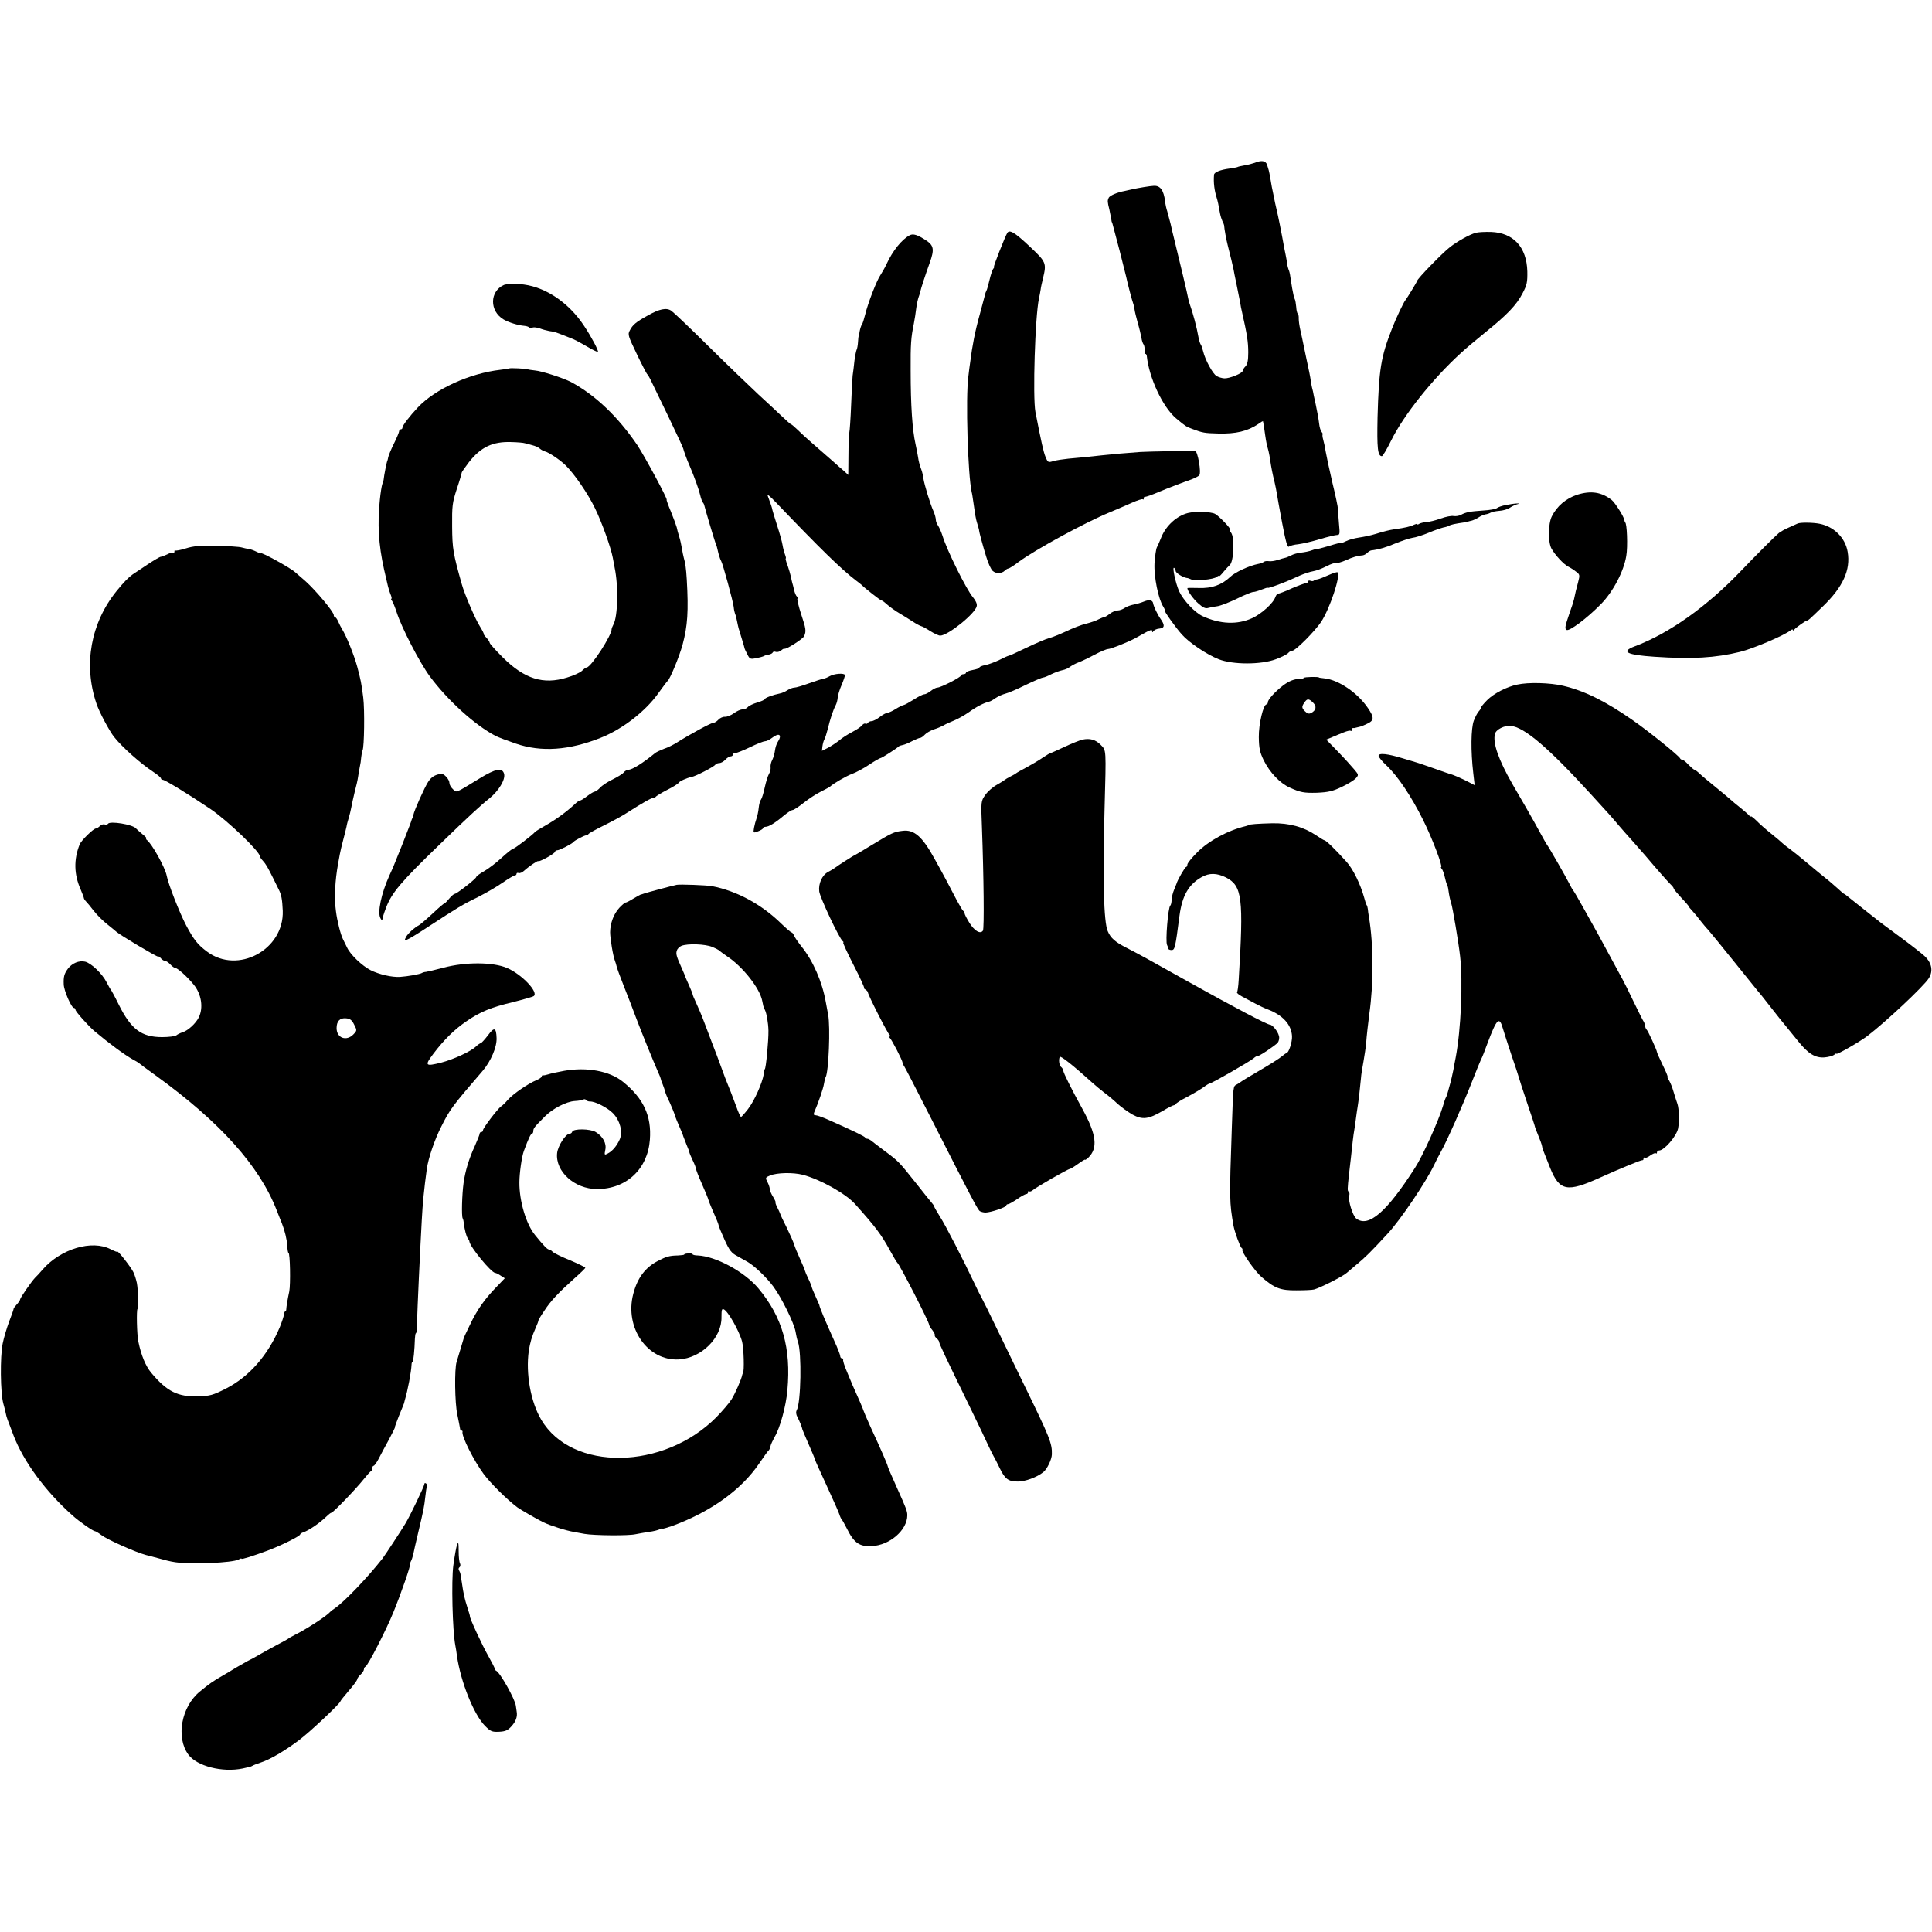
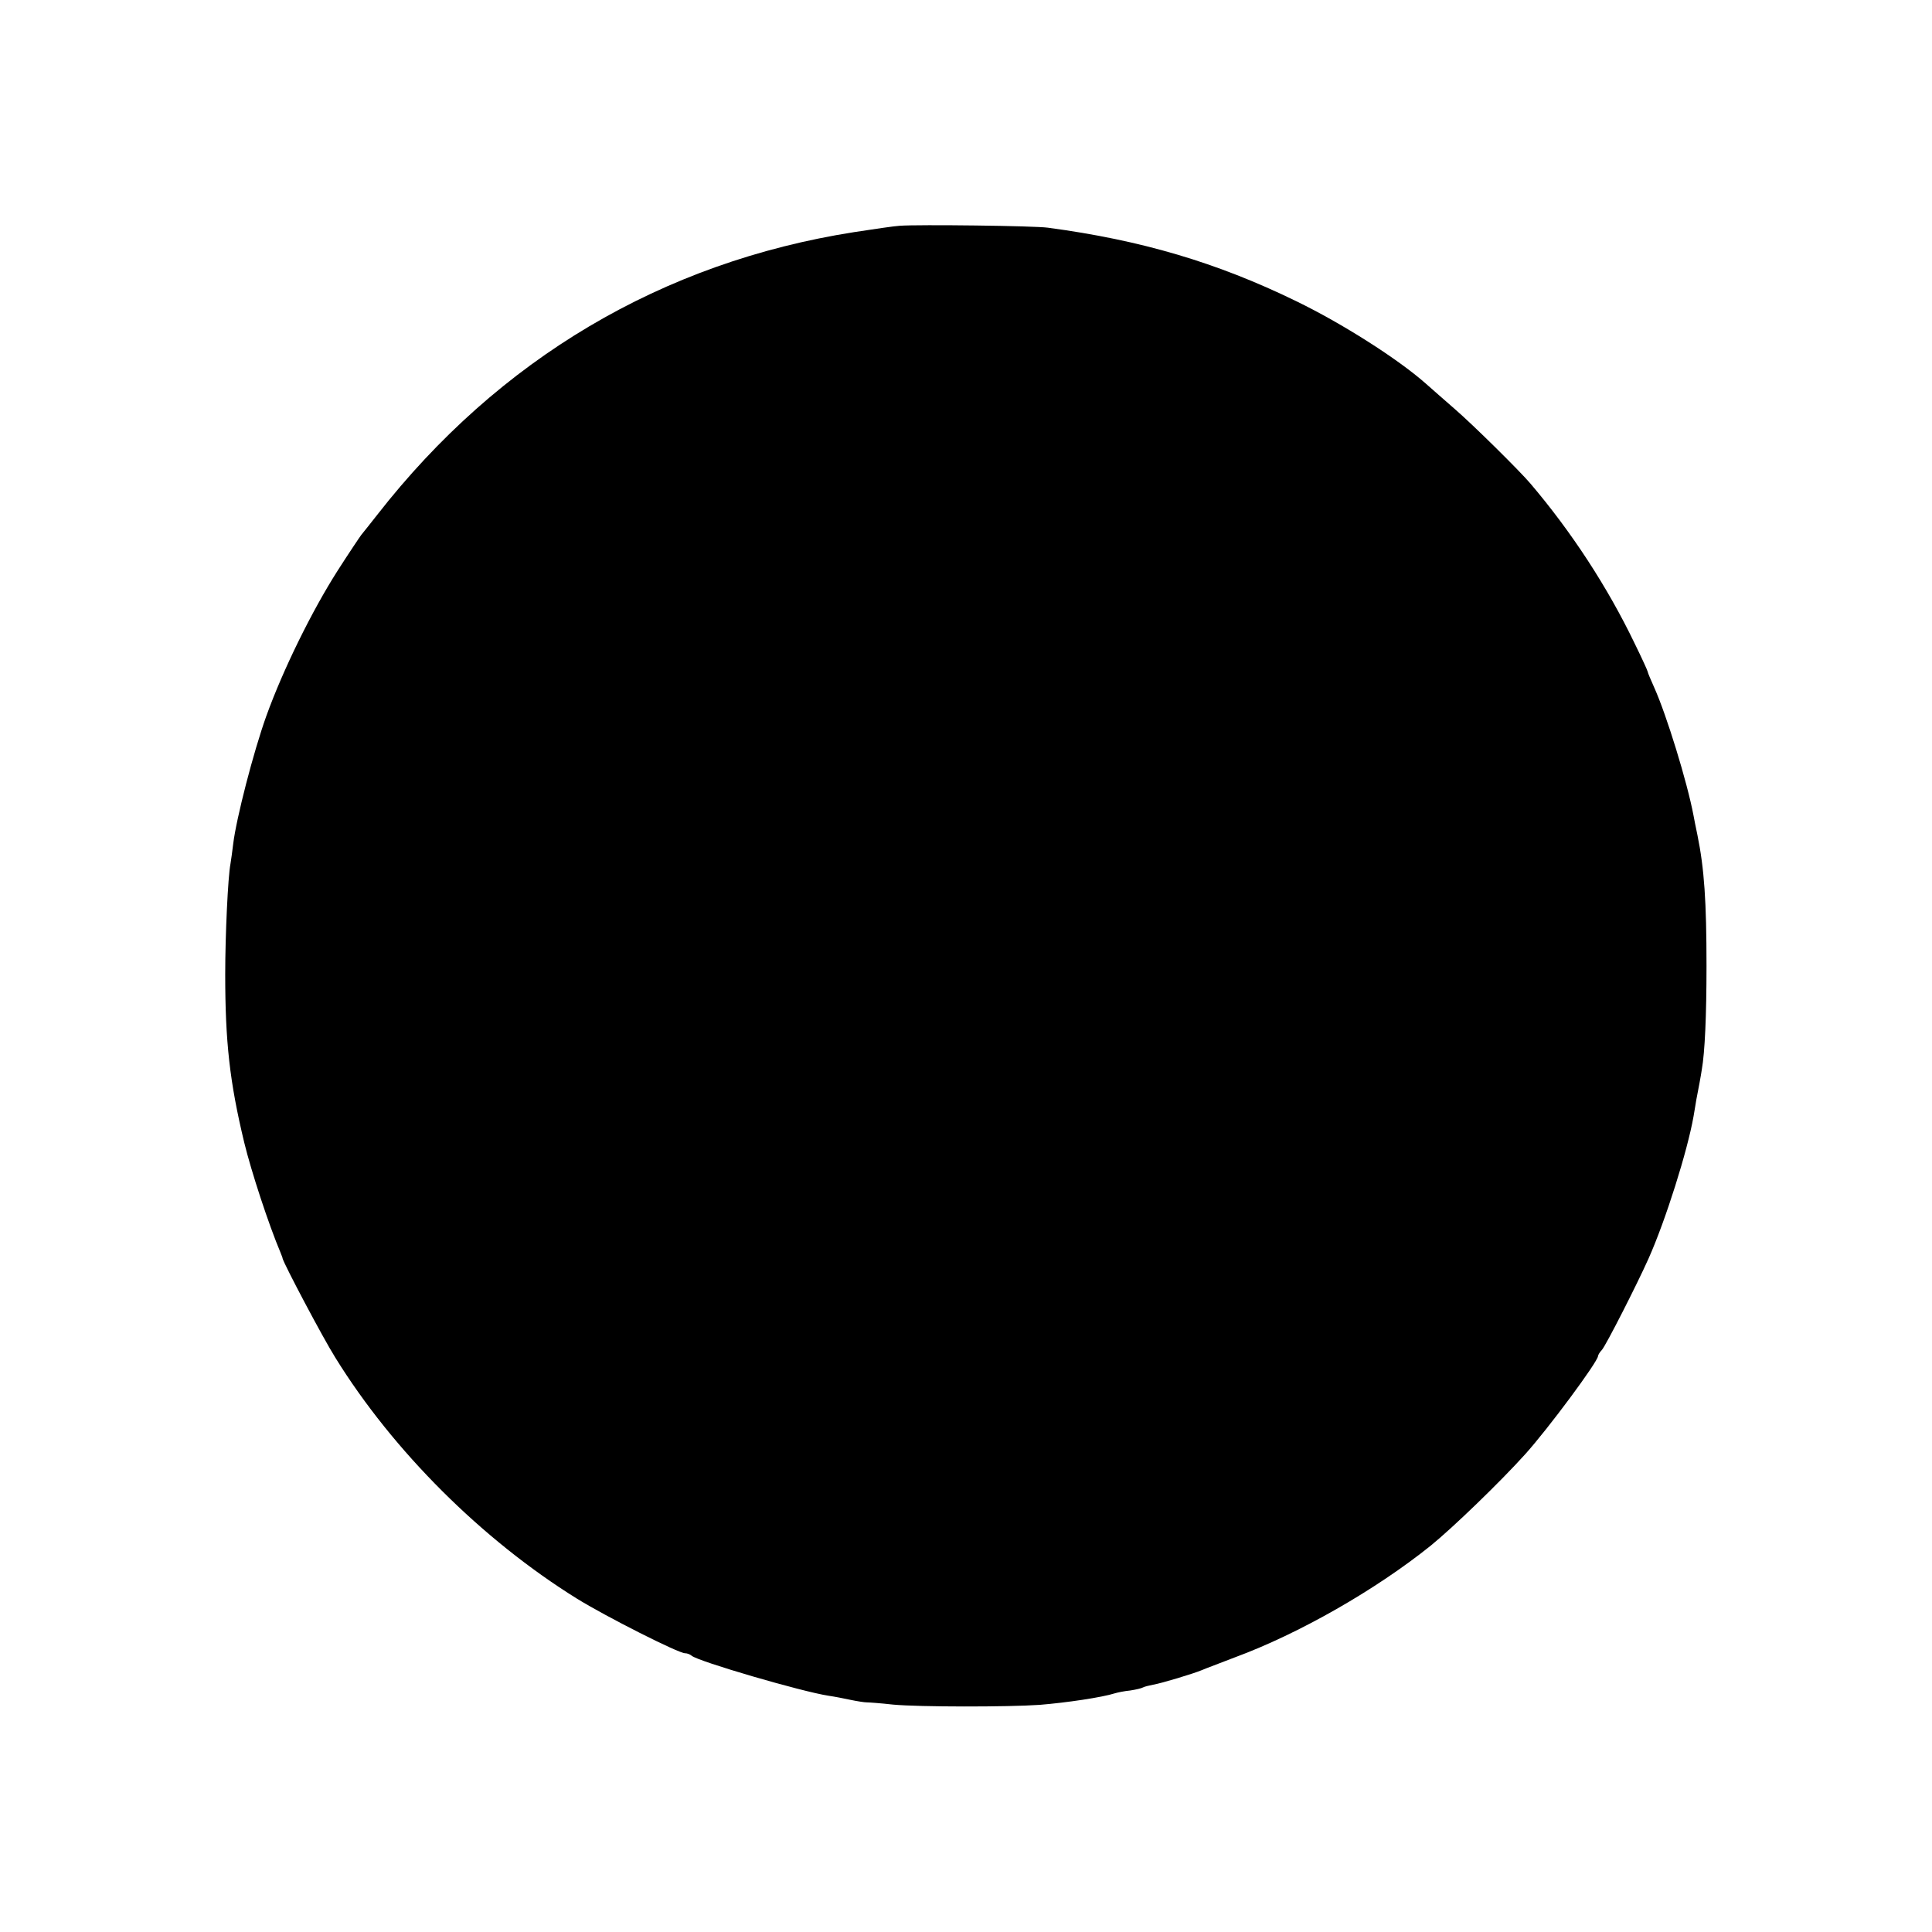
- <svg xmlns="http://www.w3.org/2000/svg" version="1.0" width="1152pt" height="1152pt" viewBox="0 0 1152 1152" preserveAspectRatio="xMidYMid meet">
-   <g transform="translate(0,1152) scale(0.1,-0.1)" fill="#000000" stroke="none">
-     <path d="M7481 10549 c-14 -5 -41 -12 -60 -15 -20 -3 -39 -8 -42 -10 -4 -2 -25 -6 -47 -9 -55 -7 -92 -22 -93 -37 -4 -48 2 -93 16 -138 6 -19 11 -42 20 -94 3 -16 10 -36 14 -45 5 -9 9 -19 10 -24 1 -21 13 -86 21 -117 16 -62 31 -125 35 -145 2 -11 10 -54 19 -95 8 -41 18 -88 21 -105 2 -16 7 -40 10 -52 31 -137 38 -181 38 -245 0 -48 -5 -71 -17 -83 -9 -9 -16 -21 -16 -26 0 -15 -81 -47 -110 -45 -14 1 -35 7 -46 14 -22 12 -68 96 -80 147 -4 17 -10 35 -14 40 -4 6 -10 24 -13 40 -11 64 -33 146 -54 205 -3 8 -7 22 -8 30 -1 13 -58 250 -85 360 -5 19 -14 58 -20 85 -7 28 -16 61 -20 75 -5 14 -11 41 -13 60 -8 66 -29 94 -67 92 -17 0 -101 -14 -130 -21 -19 -4 -39 -9 -45 -10 -44 -8 -87 -27 -94 -40 -8 -18 -8 -23 4 -71 4 -19 9 -44 11 -55 1 -11 3 -20 4 -20 1 0 3 -7 5 -15 2 -8 21 -78 41 -155 19 -77 37 -147 39 -155 7 -35 36 -146 42 -160 3 -8 7 -24 8 -35 1 -11 10 -47 19 -80 10 -33 19 -73 22 -89 2 -16 8 -34 13 -40 4 -6 7 -21 6 -33 -1 -13 1 -23 5 -23 4 0 7 -6 8 -12 13 -129 94 -304 174 -372 60 -50 59 -49 98 -64 61 -23 73 -25 154 -27 105 -3 176 14 239 57 15 11 27 18 28 16 2 -7 8 -45 13 -83 6 -42 9 -55 20 -95 3 -14 8 -38 10 -55 6 -41 14 -83 26 -130 5 -22 11 -51 13 -65 2 -14 16 -93 32 -177 22 -116 32 -150 41 -142 6 5 32 12 56 14 24 3 81 16 127 30 47 14 93 25 103 25 17 0 18 6 12 68 -3 37 -6 76 -6 87 0 11 -15 83 -34 160 -18 77 -35 158 -39 181 -3 22 -10 55 -15 72 -5 18 -6 32 -3 32 3 0 0 6 -6 14 -7 8 -13 29 -15 48 -4 33 -11 70 -21 118 -3 14 -8 36 -11 50 -2 14 -7 36 -11 50 -3 14 -7 34 -8 45 -1 11 -12 67 -25 125 -12 58 -23 112 -25 120 -2 8 -7 33 -12 55 -5 22 -9 51 -9 65 1 14 -2 27 -6 30 -4 3 -8 21 -9 40 -2 19 -5 40 -8 45 -3 6 -6 15 -7 20 -1 6 -5 26 -9 45 -3 19 -8 50 -11 69 -2 18 -7 37 -10 42 -2 5 -7 21 -9 36 -2 16 -6 39 -9 53 -3 14 -13 63 -21 110 -9 47 -20 103 -25 125 -5 22 -13 56 -17 75 -4 19 -7 37 -8 40 -9 42 -15 72 -20 105 -4 22 -8 45 -10 50 -2 6 -6 20 -10 33 -8 24 -33 28 -74 11z" />
-     <path d="M6006 10131 c-13 -21 -84 -201 -79 -201 3 0 1 -6 -4 -12 -6 -7 -16 -38 -23 -68 -7 -30 -15 -59 -19 -65 -3 -5 -6 -14 -7 -20 -1 -5 -16 -59 -32 -120 -28 -100 -45 -188 -57 -285 -3 -19 -8 -57 -11 -85 -17 -126 -3 -587 20 -690 2 -5 6 -32 10 -60 4 -27 9 -61 11 -75 2 -14 8 -40 14 -58 5 -18 10 -33 9 -35 -1 -4 23 -94 43 -158 11 -37 28 -74 38 -83 20 -18 54 -17 73 2 7 7 16 12 20 12 5 0 33 17 61 39 100 74 400 237 541 295 45 19 106 45 137 59 31 14 60 23 63 20 3 -4 6 -1 6 5 0 7 3 11 8 10 6 -1 38 10 87 31 37 16 150 59 188 72 21 8 43 19 48 25 13 16 -9 144 -25 145 -36 1 -280 -3 -326 -6 -75 -5 -187 -15 -230 -20 -59 -7 -142 -15 -200 -20 -30 -3 -70 -9 -88 -14 -32 -10 -34 -9 -48 25 -12 29 -25 87 -60 267 -17 89 -2 571 21 677 4 17 8 41 10 53 1 12 8 42 14 67 22 92 20 97 -81 192 -87 82 -119 101 -132 79z" />
-     <path d="M8800 10132 c-37 -10 -109 -50 -155 -86 -44 -34 -195 -189 -195 -201 0 -4 -63 -108 -70 -115 -9 -9 -58 -112 -80 -170 -66 -168 -78 -242 -86 -528 -4 -186 1 -232 26 -232 5 0 30 42 55 93 75 152 246 367 416 522 24 23 89 77 144 122 132 106 189 166 224 235 26 49 29 66 28 130 -4 145 -83 230 -216 235 -36 1 -77 -1 -91 -5z" />
-     <path d="M5424 10117 c-47 -25 -101 -92 -138 -172 -10 -22 -27 -51 -36 -65 -22 -31 -75 -168 -91 -235 -7 -27 -15 -55 -20 -60 -4 -6 -10 -24 -13 -40 -2 -17 -5 -30 -6 -30 -1 0 -3 -16 -4 -35 -1 -19 -5 -40 -8 -45 -3 -6 -9 -35 -13 -65 -3 -30 -8 -71 -11 -90 -2 -19 -6 -99 -9 -176 -3 -78 -8 -152 -11 -165 -2 -13 -5 -75 -5 -137 l-1 -114 -26 24 c-15 12 -40 35 -57 50 -33 29 -56 49 -135 118 -29 25 -67 60 -85 78 -18 17 -35 32 -38 32 -3 0 -27 21 -55 48 -27 26 -91 85 -142 132 -50 47 -183 174 -294 284 -110 109 -211 205 -223 213 -29 20 -71 11 -140 -28 -71 -39 -91 -56 -108 -90 -13 -23 -9 -34 42 -140 30 -63 58 -116 61 -119 4 -3 12 -16 19 -30 7 -14 53 -110 104 -215 50 -104 92 -194 93 -200 2 -10 21 -65 37 -100 29 -67 58 -149 64 -177 4 -18 11 -37 15 -43 5 -5 9 -14 10 -20 5 -22 59 -204 67 -225 8 -19 7 -18 17 -60 5 -19 12 -39 16 -45 9 -13 72 -243 75 -275 1 -14 5 -32 8 -40 4 -8 9 -28 12 -45 8 -39 9 -43 24 -90 16 -52 18 -59 20 -68 0 -4 8 -21 17 -38 14 -29 18 -30 52 -24 20 4 41 10 47 13 5 4 19 8 30 9 11 2 21 8 23 13 2 5 10 6 18 3 8 -3 22 1 31 8 9 8 18 13 20 11 8 -7 111 58 118 75 13 30 11 44 -18 131 -15 46 -25 88 -22 92 3 5 1 11 -4 14 -4 3 -12 20 -16 38 -4 18 -9 38 -11 43 -2 6 -5 22 -8 36 -3 14 -12 45 -20 68 -9 22 -13 41 -11 41 3 0 1 10 -4 23 -5 13 -12 39 -15 58 -3 19 -17 69 -31 112 -14 44 -27 86 -29 95 -3 17 -10 36 -27 82 -7 17 8 6 47 -35 268 -280 391 -400 479 -467 17 -12 32 -25 35 -28 15 -16 110 -90 115 -90 4 0 12 -6 20 -12 20 -19 63 -51 93 -68 15 -9 47 -28 71 -44 24 -16 49 -29 55 -30 6 -1 30 -14 53 -29 24 -15 50 -27 59 -27 46 0 210 132 218 176 3 13 -6 33 -22 52 -39 45 -155 279 -182 367 -7 22 -19 49 -26 60 -8 11 -14 27 -14 37 0 9 -6 32 -14 50 -20 44 -55 161 -60 195 -2 16 -6 35 -9 43 -16 45 -19 58 -23 85 -3 17 -9 51 -15 77 -19 84 -29 230 -29 438 -1 157 2 198 19 280 5 25 11 65 14 90 3 25 10 56 15 70 5 14 10 28 10 33 2 13 30 99 56 171 28 78 24 102 -21 132 -50 33 -78 43 -99 31z" />
-     <path d="M3005 9821 c-86 -38 -87 -156 -2 -206 31 -18 86 -35 124 -38 12 -1 24 -5 28 -9 4 -4 13 -4 21 -1 8 3 27 0 42 -5 15 -6 41 -13 57 -16 30 -4 36 -6 90 -27 17 -7 32 -13 35 -14 21 -7 53 -24 103 -53 32 -19 60 -32 62 -30 6 5 -39 90 -81 153 -96 147 -245 243 -388 251 -39 2 -80 0 -91 -5z" />
-     <path d="M3036 9323 c-1 -1 -24 -5 -52 -8 -184 -21 -390 -115 -493 -225 -48 -51 -91 -107 -91 -119 0 -6 -4 -11 -10 -11 -5 0 -10 -5 -10 -11 0 -6 -14 -40 -31 -74 -17 -34 -32 -71 -34 -81 -2 -10 -4 -20 -5 -21 -4 -5 -21 -93 -22 -110 0 -5 -4 -17 -8 -28 -4 -11 -11 -54 -15 -95 -15 -143 -8 -266 25 -415 21 -93 27 -120 38 -147 7 -16 9 -28 6 -28 -4 0 -2 -6 3 -12 6 -7 18 -38 28 -68 30 -94 137 -300 198 -383 105 -142 268 -290 390 -354 17 -9 73 -30 123 -47 152 -52 317 -40 504 34 132 52 271 160 348 270 26 36 49 67 53 70 14 11 69 143 89 216 30 111 36 201 25 389 -4 67 -9 100 -18 130 -3 11 -8 36 -11 55 -3 19 -10 51 -16 70 -6 19 -13 44 -15 56 -3 11 -18 53 -34 92 -17 40 -28 72 -26 72 9 0 -129 256 -175 326 -116 170 -250 298 -395 376 -46 24 -176 66 -215 69 -19 2 -39 5 -44 7 -8 4 -106 9 -110 5z m94 -446 c8 -2 29 -7 45 -12 17 -4 37 -13 45 -21 8 -7 22 -14 30 -16 22 -5 91 -51 124 -84 53 -53 132 -168 174 -255 41 -84 95 -235 106 -295 3 -16 8 -42 11 -59 23 -109 19 -290 -7 -338 -6 -12 -11 -24 -11 -27 3 -35 -122 -228 -149 -230 -5 0 -17 -9 -28 -20 -10 -10 -51 -29 -89 -40 -142 -44 -254 -8 -383 120 -43 43 -78 82 -78 87 0 5 -9 19 -20 31 -12 12 -18 22 -16 22 3 0 -7 20 -23 46 -26 40 -91 191 -107 249 -52 184 -57 213 -58 345 -1 124 1 142 28 225 17 50 29 93 29 96 -1 3 19 31 43 63 72 91 142 124 254 120 36 -1 72 -4 80 -7z" />
-     <path d="M9404 8570 c-66 -22 -120 -67 -151 -129 -22 -44 -23 -154 -2 -192 22 -39 71 -92 99 -107 14 -7 36 -21 48 -31 22 -16 23 -20 12 -62 -12 -43 -16 -62 -25 -104 -3 -12 -14 -48 -26 -80 -27 -79 -30 -93 -18 -101 16 -10 123 70 206 155 72 74 135 194 150 286 10 56 4 200 -7 200 -1 0 -3 7 -5 16 -4 22 -55 101 -74 117 -61 48 -124 58 -207 32z" />
-     <path d="M8981 8509 c-24 -4 -49 -13 -56 -19 -6 -5 -43 -12 -81 -14 -78 -5 -104 -10 -133 -26 -11 -6 -31 -9 -43 -7 -13 3 -48 -4 -78 -15 -30 -11 -68 -20 -85 -21 -16 -1 -36 -6 -42 -10 -7 -5 -13 -6 -13 -2 0 3 -8 1 -19 -4 -18 -10 -58 -19 -111 -26 -36 -5 -67 -13 -119 -29 -25 -8 -68 -17 -96 -21 -27 -4 -62 -13 -77 -21 -16 -8 -28 -12 -28 -10 0 2 -34 -6 -75 -19 -41 -12 -75 -21 -75 -19 0 2 -12 -1 -27 -7 -15 -6 -45 -12 -65 -14 -21 -2 -48 -10 -60 -17 -13 -6 -28 -13 -35 -14 -6 -1 -27 -7 -45 -13 -18 -6 -42 -9 -53 -7 -11 2 -25 0 -30 -5 -6 -4 -22 -10 -35 -12 -51 -10 -136 -49 -165 -77 -50 -48 -110 -69 -187 -66 -38 1 -68 1 -68 -1 0 -16 36 -66 66 -92 27 -24 42 -31 58 -26 11 3 35 8 53 10 18 2 70 22 116 44 46 23 91 41 99 41 9 0 32 7 52 15 20 8 36 13 36 10 0 -4 74 22 125 44 11 5 40 18 65 29 25 11 61 23 80 26 19 3 55 17 80 30 25 13 50 21 57 19 6 -2 32 5 57 16 41 19 72 28 103 30 6 1 18 7 25 14 7 7 18 14 23 15 44 5 90 18 146 42 37 15 82 30 100 33 19 2 63 16 99 31 35 15 75 28 87 31 13 2 28 7 33 10 11 7 35 12 90 20 14 2 25 4 25 5 0 1 8 3 18 5 10 2 29 11 42 19 13 9 32 17 42 19 10 1 24 6 31 10 7 5 30 9 51 11 21 1 50 9 63 18 13 9 33 18 43 21 19 5 19 5 0 5 -11 0 -40 -4 -64 -9z" />
-     <path d="M7083 8461 c-66 -17 -128 -73 -157 -141 -10 -25 -22 -53 -28 -64 -5 -10 -11 -52 -14 -95 -4 -80 23 -213 52 -258 8 -13 12 -23 9 -23 -7 0 64 -101 102 -143 43 -49 149 -120 220 -148 85 -33 252 -33 340 0 35 13 68 30 74 37 6 8 18 14 25 14 19 0 133 115 171 171 52 78 118 277 99 296 -3 4 -27 -4 -54 -16 -26 -12 -55 -23 -64 -25 -10 -1 -20 -5 -24 -8 -3 -4 -12 -4 -20 -1 -8 3 -14 1 -14 -4 0 -5 -6 -10 -12 -10 -7 0 -45 -14 -85 -31 -39 -18 -76 -32 -82 -32 -5 0 -12 -9 -16 -19 -11 -36 -82 -101 -139 -127 -88 -40 -191 -36 -295 12 -46 21 -114 93 -140 148 -21 47 -43 149 -30 140 5 -3 9 -11 9 -18 0 -12 42 -38 65 -42 6 0 18 -4 28 -9 25 -11 134 0 152 15 8 7 15 9 15 5 0 -3 12 8 27 27 15 18 31 35 35 38 25 19 31 167 8 195 -6 7 -8 14 -5 17 6 6 -65 80 -90 94 -24 13 -118 16 -162 5z" />
-     <path d="M10718 8398 c-7 -3 -30 -14 -51 -23 -22 -9 -48 -24 -60 -33 -24 -20 -134 -130 -223 -223 -205 -215 -431 -376 -637 -453 -85 -32 -48 -51 118 -62 226 -15 362 -7 510 29 78 19 266 99 301 128 8 6 14 8 14 3 0 -5 4 -4 8 1 9 12 69 55 77 55 7 0 9 2 95 85 119 115 166 217 147 325 -14 83 -81 150 -167 167 -40 8 -117 9 -132 1z" />
-     <path d="M1108 8250 c-31 -10 -60 -15 -63 -12 -3 3 -5 0 -5 -7 0 -7 -4 -10 -8 -7 -5 3 -21 -2 -36 -10 -16 -7 -33 -14 -38 -14 -5 0 -41 -21 -80 -47 -40 -27 -78 -52 -87 -58 -23 -16 -53 -46 -95 -98 -155 -191 -200 -440 -121 -672 16 -50 78 -165 105 -199 50 -63 160 -160 233 -208 26 -17 47 -35 47 -40 0 -4 5 -8 11 -8 13 0 158 -89 284 -174 103 -70 295 -254 295 -283 0 -3 7 -15 17 -25 19 -21 29 -39 62 -105 13 -26 28 -56 33 -67 16 -31 21 -59 24 -127 8 -232 -268 -381 -452 -243 -56 42 -78 70 -124 156 -39 74 -107 247 -116 296 -9 49 -90 194 -119 214 -5 4 -6 8 -2 8 5 0 -6 12 -25 27 -18 15 -35 30 -38 34 -20 23 -155 45 -166 27 -3 -5 -12 -7 -20 -4 -7 3 -20 -1 -28 -9 -8 -8 -19 -15 -24 -15 -15 0 -88 -72 -97 -95 -36 -90 -34 -179 6 -269 11 -25 19 -48 19 -51 0 -3 5 -12 12 -19 7 -7 28 -32 47 -57 19 -24 54 -60 79 -79 24 -19 49 -40 56 -46 20 -19 244 -152 249 -148 2 3 10 -2 17 -11 7 -8 18 -15 25 -15 6 0 20 -9 30 -20 10 -11 22 -20 26 -20 16 0 74 -52 114 -101 46 -56 59 -138 30 -196 -18 -36 -64 -78 -96 -88 -13 -4 -30 -12 -37 -18 -7 -6 -46 -11 -85 -11 -124 0 -185 46 -259 194 -23 47 -45 87 -48 90 -3 3 -14 23 -25 44 -26 51 -92 114 -128 122 -36 8 -77 -9 -102 -42 -22 -30 -27 -47 -25 -94 1 -37 46 -140 61 -140 5 0 9 -5 9 -11 0 -10 77 -97 114 -128 87 -73 178 -140 226 -167 19 -10 37 -21 40 -24 3 -3 48 -37 100 -74 383 -277 617 -538 720 -803 13 -32 26 -67 31 -78 18 -46 29 -93 32 -133 1 -23 4 -42 7 -42 10 0 13 -187 5 -230 -10 -45 -18 -95 -18 -107 0 -7 -3 -13 -7 -13 -3 0 -6 -9 -7 -19 -1 -10 -12 -43 -24 -73 -71 -169 -183 -297 -322 -368 -77 -39 -95 -44 -164 -46 -122 -4 -187 28 -281 140 -34 41 -60 104 -77 186 -9 41 -12 190 -5 195 7 4 4 113 -4 155 -4 19 -13 49 -21 65 -14 29 -95 133 -95 121 0 -3 -18 4 -40 15 -111 58 -297 3 -405 -120 -16 -19 -37 -42 -46 -50 -22 -23 -89 -120 -89 -129 0 -5 -9 -18 -20 -30 -11 -12 -20 -24 -19 -27 0 -3 -11 -36 -26 -74 -14 -37 -32 -97 -39 -132 -16 -78 -14 -296 4 -359 7 -25 14 -52 15 -60 1 -8 6 -24 10 -35 4 -11 21 -54 36 -95 59 -154 191 -334 350 -475 39 -36 124 -95 135 -95 4 0 21 -10 38 -23 37 -28 203 -102 266 -119 25 -6 47 -12 50 -13 69 -19 92 -25 125 -30 97 -14 339 -4 378 16 9 6 17 8 17 5 0 -6 69 16 155 48 85 32 195 87 195 97 0 3 8 9 18 12 33 11 95 53 138 94 13 13 26 23 30 23 10 0 144 139 192 199 20 25 40 48 45 49 4 2 7 10 7 18 0 8 4 14 8 14 4 0 18 19 30 42 12 24 40 76 62 116 21 39 37 72 35 72 -2 0 9 30 24 68 15 37 29 70 30 74 1 4 3 13 5 20 17 56 38 166 40 211 0 9 3 17 6 17 5 0 12 70 14 138 1 17 3 32 6 32 3 0 6 21 6 48 4 123 17 410 29 627 5 99 14 187 30 305 9 64 46 174 87 254 51 102 66 122 247 332 48 57 84 140 82 194 -2 64 -14 68 -52 16 -19 -25 -38 -45 -42 -46 -4 0 -18 -9 -30 -21 -31 -29 -133 -76 -206 -95 -96 -24 -101 -19 -46 54 63 83 125 144 197 193 82 56 144 82 278 114 63 16 119 32 123 36 29 24 -73 130 -159 167 -83 36 -248 37 -379 2 -49 -13 -97 -24 -105 -25 -9 0 -20 -4 -25 -7 -12 -7 -84 -20 -130 -23 -48 -3 -125 15 -175 40 -51 26 -121 93 -140 134 -7 14 -18 37 -25 51 -14 27 -35 110 -42 168 -11 77 -5 184 13 282 3 14 7 39 10 55 3 17 12 55 20 85 8 30 17 66 20 80 2 14 9 39 14 55 5 17 12 44 15 62 3 17 12 58 20 91 9 33 18 73 20 89 2 15 7 42 10 58 4 17 8 44 9 61 2 17 5 35 8 40 10 20 13 241 4 314 -11 87 -15 106 -36 185 -19 70 -64 181 -91 225 -5 8 -15 27 -22 43 -6 15 -15 27 -19 27 -4 0 -8 6 -8 13 0 19 -110 150 -170 203 -14 12 -41 36 -60 52 -31 28 -205 123 -205 113 0 -3 -11 2 -25 9 -14 7 -34 15 -45 16 -11 2 -31 6 -45 10 -14 4 -81 8 -150 10 -97 2 -138 -2 -182 -16z m1004 -2840 c17 -33 17 -35 -4 -57 -42 -44 -101 -23 -101 37 0 41 20 62 57 58 24 -2 35 -11 48 -38z" />
-     <path d="M6823 7934 c-17 -7 -46 -16 -64 -19 -17 -3 -41 -12 -53 -20 -11 -8 -30 -15 -42 -15 -12 0 -33 -9 -47 -20 -14 -11 -29 -20 -34 -20 -4 0 -19 -6 -33 -13 -14 -8 -47 -19 -74 -26 -27 -6 -81 -27 -120 -46 -39 -18 -84 -36 -101 -40 -16 -4 -76 -29 -132 -56 -56 -27 -104 -49 -108 -49 -4 0 -29 -11 -56 -25 -27 -13 -65 -27 -84 -31 -19 -3 -35 -10 -35 -14 0 -5 -18 -11 -40 -15 -22 -4 -40 -11 -40 -16 0 -5 -7 -9 -15 -9 -8 0 -15 -4 -15 -8 0 -10 -120 -72 -141 -72 -8 0 -25 -9 -39 -20 -14 -11 -31 -20 -39 -20 -8 0 -36 -14 -62 -31 -27 -17 -54 -32 -61 -33 -7 -1 -29 -12 -48 -24 -19 -12 -41 -22 -48 -22 -7 0 -28 -11 -46 -25 -18 -14 -40 -25 -49 -25 -9 0 -19 -5 -22 -10 -4 -6 -10 -8 -15 -5 -4 3 -14 -2 -21 -11 -7 -9 -33 -26 -58 -39 -25 -13 -60 -35 -77 -50 -18 -14 -48 -34 -67 -44 l-36 -18 3 27 c2 15 7 33 11 40 5 8 14 37 21 64 14 59 32 113 47 141 6 11 11 31 12 45 1 14 11 48 23 75 12 28 21 55 20 60 -4 13 -63 9 -91 -7 -12 -7 -29 -14 -37 -15 -8 -1 -46 -13 -85 -27 -38 -14 -78 -26 -88 -26 -10 0 -28 -7 -41 -15 -13 -9 -34 -18 -46 -20 -40 -8 -90 -26 -90 -34 0 -3 -20 -13 -45 -20 -24 -7 -49 -19 -56 -27 -6 -8 -21 -14 -32 -14 -11 0 -34 -10 -51 -23 -17 -12 -41 -22 -53 -21 -12 1 -30 -7 -39 -17 -10 -11 -23 -19 -31 -19 -13 0 -135 -66 -216 -117 -22 -14 -56 -31 -78 -38 -21 -8 -44 -19 -51 -24 -76 -62 -138 -101 -162 -101 -7 0 -20 -7 -27 -16 -7 -9 -37 -27 -65 -41 -28 -13 -62 -35 -75 -49 -12 -13 -27 -24 -32 -24 -6 0 -26 -12 -46 -27 -20 -16 -39 -27 -42 -26 -4 1 -20 -10 -35 -25 -49 -45 -111 -90 -171 -124 -32 -18 -60 -35 -63 -39 -12 -16 -121 -99 -129 -99 -6 0 -36 -24 -68 -53 -32 -30 -79 -66 -105 -81 -27 -15 -48 -31 -48 -35 0 -10 -117 -101 -129 -101 -5 0 -21 -14 -35 -31 -14 -17 -26 -28 -26 -26 0 3 -30 -22 -66 -56 -36 -34 -74 -66 -83 -72 -34 -19 -68 -51 -80 -72 -10 -20 -9 -22 6 -16 10 3 68 38 128 78 172 112 204 132 295 176 47 24 113 62 147 86 35 24 67 43 73 43 5 0 10 4 10 10 0 5 6 7 13 4 7 -2 22 4 32 14 30 27 85 64 85 57 0 -3 23 6 50 21 28 15 50 31 50 36 0 4 6 8 13 8 14 0 89 39 97 50 6 9 68 41 76 39 4 0 10 3 13 8 3 5 47 29 96 53 50 25 111 58 136 75 89 57 147 90 155 87 4 -2 10 1 13 6 3 5 34 24 69 42 34 17 65 36 68 42 6 10 48 29 77 35 25 4 134 61 142 73 3 5 14 10 24 10 10 0 26 9 36 20 10 11 24 20 32 20 7 0 13 5 13 10 0 6 7 10 15 10 9 0 48 16 88 35 39 19 79 35 88 35 9 0 28 9 42 20 43 34 63 19 34 -25 -7 -11 -14 -33 -16 -50 -2 -16 -9 -42 -16 -56 -8 -14 -12 -34 -10 -45 1 -10 -3 -28 -10 -39 -7 -12 -18 -48 -25 -80 -7 -33 -17 -66 -22 -72 -6 -7 -12 -29 -14 -50 -2 -21 -8 -49 -13 -63 -5 -14 -12 -39 -15 -56 -5 -32 -5 -32 24 -21 17 6 30 15 30 19 0 4 7 8 15 8 19 0 57 23 109 67 22 18 45 33 52 33 7 0 36 19 66 43 29 23 76 54 103 67 28 14 52 27 55 30 17 17 98 64 132 76 22 8 67 32 100 54 33 22 64 40 69 40 7 0 96 57 109 70 3 3 14 6 24 8 10 2 35 12 55 23 20 10 41 19 47 19 6 0 19 9 29 20 9 10 34 24 54 31 20 6 45 17 56 23 11 7 39 20 62 29 23 9 64 32 91 51 44 32 89 55 119 62 7 1 25 11 40 22 15 10 42 22 58 26 17 4 71 27 121 52 50 24 97 44 103 44 7 0 29 9 50 20 21 10 51 21 66 24 15 3 35 11 44 19 9 7 32 20 51 27 19 7 63 28 98 47 34 18 70 33 79 33 16 0 119 41 163 65 14 8 42 23 63 35 26 14 37 17 37 8 0 -10 2 -10 8 -1 5 7 20 14 35 15 32 3 34 20 7 58 -18 25 -42 76 -44 92 -3 20 -23 24 -53 12z" />
-     <path d="M7774 7478 c-2 -4 -12 -7 -22 -6 -34 0 -65 -12 -101 -39 -47 -36 -91 -84 -91 -100 0 -7 -4 -13 -8 -13 -19 0 -47 -117 -46 -195 1 -67 6 -90 29 -138 37 -74 96 -136 155 -163 64 -29 85 -33 162 -31 69 3 94 9 149 35 36 17 73 40 83 51 18 20 18 21 -9 53 -15 18 -58 66 -97 106 l-70 72 34 14 c18 8 50 21 70 29 20 8 39 13 42 9 3 -3 6 0 6 6 0 7 3 11 8 11 4 -1 9 0 12 1 3 1 12 3 21 5 9 1 32 10 52 20 41 19 42 37 3 94 -61 90 -174 167 -258 176 -18 2 -33 4 -33 5 0 6 -88 4 -91 -2z m56 -148 c22 -22 18 -45 -11 -61 -14 -7 -23 -5 -39 11 -20 20 -19 29 3 58 13 17 24 15 47 -8z" />
-     <path d="M9047 7438 c-63 -13 -140 -53 -180 -93 -20 -20 -37 -41 -37 -45 0 -5 -6 -15 -13 -22 -7 -7 -20 -32 -29 -55 -17 -45 -19 -181 -3 -316 l8 -69 -42 22 c-44 22 -89 42 -106 45 -5 2 -50 17 -100 35 -49 17 -94 33 -100 34 -5 2 -41 12 -80 24 -91 28 -145 34 -145 15 0 -7 22 -34 49 -59 65 -61 147 -183 217 -324 54 -108 119 -280 107 -280 -3 0 -1 -6 5 -12 5 -7 13 -29 17 -48 4 -19 10 -39 13 -44 3 -6 7 -19 8 -30 5 -36 10 -60 17 -81 9 -27 44 -235 53 -315 18 -156 5 -441 -26 -605 -5 -27 -12 -61 -14 -75 -5 -24 -14 -65 -20 -85 -2 -5 -6 -23 -11 -40 -4 -16 -10 -34 -14 -40 -3 -5 -11 -28 -17 -50 -25 -85 -121 -299 -167 -369 -169 -264 -277 -357 -350 -302 -21 16 -50 110 -42 136 3 10 2 21 -3 24 -8 5 -8 15 2 106 3 25 8 68 11 95 8 78 16 146 20 165 2 9 6 41 10 70 4 29 8 60 10 69 5 28 17 135 20 171 1 19 8 64 15 100 6 36 14 85 16 110 3 45 12 120 19 175 26 182 25 413 -2 575 -3 19 -7 42 -7 50 -1 9 -4 20 -8 25 -3 6 -9 24 -13 40 -22 81 -67 173 -105 215 -71 79 -124 130 -134 130 -3 0 -24 13 -48 29 -74 50 -160 74 -263 72 -80 -2 -140 -6 -140 -11 0 -1 -8 -3 -17 -6 -106 -25 -222 -88 -290 -157 -32 -32 -58 -64 -58 -72 0 -8 -4 -15 -8 -15 -6 0 -51 -77 -57 -100 -1 -3 -7 -18 -14 -35 -7 -16 -14 -43 -15 -60 0 -16 -4 -32 -8 -35 -13 -10 -30 -216 -19 -235 3 -5 6 -14 6 -20 0 -5 9 -10 20 -10 20 0 23 11 48 205 16 119 54 186 132 230 46 26 90 25 145 -2 97 -50 106 -121 76 -611 -2 -38 -7 -71 -10 -74 -3 -3 11 -15 32 -26 20 -11 55 -29 77 -41 22 -12 56 -28 75 -35 89 -34 140 -90 144 -159 2 -35 -20 -102 -34 -102 -3 0 -15 -9 -27 -19 -11 -10 -69 -47 -129 -82 -60 -35 -111 -66 -114 -69 -3 -3 -14 -10 -25 -16 -23 -13 -21 1 -30 -259 -15 -431 -14 -443 10 -584 7 -37 39 -125 48 -132 5 -3 7 -8 5 -11 -7 -11 76 -130 115 -163 76 -66 112 -80 207 -79 47 0 94 2 105 5 36 9 177 81 195 99 3 3 29 25 59 50 51 42 84 74 187 186 75 81 227 306 276 409 10 22 29 58 41 80 37 66 132 282 182 410 26 66 51 128 56 138 6 10 23 53 38 95 56 149 71 164 92 90 7 -24 30 -95 51 -158 22 -63 41 -122 43 -130 2 -8 24 -77 50 -154 26 -76 48 -143 49 -150 2 -6 8 -22 14 -36 14 -34 25 -63 27 -75 1 -11 4 -19 48 -129 56 -138 101 -147 297 -58 124 56 246 106 253 104 4 -1 7 3 7 10 0 6 3 8 6 5 4 -4 19 2 34 13 15 11 30 17 34 13 3 -3 6 -1 6 5 0 7 6 12 13 12 30 0 103 84 113 131 8 41 6 119 -4 147 -5 15 -16 47 -23 72 -7 25 -19 55 -27 68 -8 12 -12 22 -9 22 3 0 -10 32 -29 70 -19 39 -34 73 -34 77 0 10 -54 128 -61 133 -4 3 -9 14 -11 25 -1 11 -5 22 -8 25 -3 3 -29 55 -58 115 -29 61 -59 121 -67 135 -8 14 -46 84 -84 155 -39 72 -78 144 -88 161 -10 17 -40 71 -67 120 -27 49 -52 91 -55 94 -3 3 -14 21 -23 40 -20 40 -123 220 -135 235 -4 6 -21 35 -37 65 -16 30 -54 98 -84 150 -30 52 -68 117 -84 145 -83 145 -118 245 -104 299 6 26 56 51 93 48 81 -7 224 -128 483 -412 115 -126 108 -118 165 -185 22 -26 56 -64 75 -85 19 -21 55 -62 80 -91 71 -84 131 -152 151 -172 11 -10 19 -21 19 -25 0 -4 21 -29 45 -55 25 -26 45 -50 45 -52 0 -3 8 -13 18 -23 9 -10 31 -35 47 -57 17 -21 38 -47 49 -58 10 -11 78 -94 152 -186 73 -91 139 -173 146 -181 7 -7 41 -50 76 -95 34 -44 76 -96 92 -115 16 -19 49 -60 74 -91 58 -72 100 -98 155 -94 23 2 49 9 57 15 7 7 14 10 14 7 0 -9 139 71 185 106 111 85 337 297 366 344 27 43 18 91 -24 131 -18 17 -81 66 -142 111 -60 44 -114 84 -120 89 -30 23 -183 145 -198 157 -9 8 -19 15 -21 15 -2 0 -20 15 -39 33 -19 17 -52 46 -73 62 -21 17 -70 57 -109 90 -39 33 -84 69 -99 80 -16 11 -36 27 -45 35 -9 9 -41 36 -71 60 -30 24 -70 59 -87 77 -18 17 -33 29 -33 25 0 -4 -4 -2 -8 3 -4 6 -28 27 -54 48 -26 21 -53 43 -60 50 -7 7 -38 32 -68 57 -30 25 -66 54 -79 65 -13 11 -33 28 -43 38 -10 9 -21 17 -24 17 -4 0 -20 14 -36 30 -15 17 -32 30 -37 30 -5 0 -11 3 -13 8 -7 16 -188 162 -283 228 -162 113 -287 175 -415 205 -77 18 -206 22 -273 7z" />
-     <path d="M6455 7110 c-16 -4 -65 -23 -107 -43 -43 -20 -80 -37 -83 -37 -4 0 -25 -13 -48 -28 -23 -16 -67 -42 -97 -58 -30 -16 -57 -31 -60 -34 -3 -3 -18 -12 -35 -20 -16 -8 -32 -18 -35 -21 -3 -3 -24 -16 -47 -29 -24 -13 -54 -40 -68 -60 -26 -37 -26 -38 -20 -191 11 -301 14 -604 6 -618 -15 -23 -51 -2 -81 47 -16 26 -29 51 -28 56 0 5 -4 12 -9 15 -4 3 -21 31 -37 61 -31 61 -95 181 -134 250 -72 131 -121 175 -190 166 -52 -6 -64 -12 -181 -83 -57 -35 -105 -63 -106 -63 -4 0 -105 -65 -120 -77 -5 -4 -22 -14 -37 -22 -36 -19 -59 -70 -53 -117 5 -37 120 -282 140 -296 5 -4 7 -8 3 -8 -4 0 24 -61 62 -135 38 -74 66 -135 62 -135 -4 0 0 -5 8 -10 8 -5 15 -13 15 -17 0 -14 119 -248 130 -255 7 -5 7 -8 0 -8 -7 0 -7 -3 0 -8 11 -8 77 -136 77 -149 0 -4 3 -12 8 -18 4 -5 74 -140 155 -300 253 -498 285 -559 298 -567 7 -4 22 -8 33 -8 30 0 124 31 124 42 0 4 5 8 11 8 6 0 30 14 54 30 24 17 48 30 54 30 6 0 11 5 11 12 0 6 3 8 7 5 3 -4 13 -1 22 7 21 18 209 126 220 126 4 0 27 14 49 30 23 17 42 28 42 25 0 -3 8 2 19 12 59 57 49 138 -35 291 -63 114 -114 216 -114 228 0 6 -6 17 -14 23 -10 9 -15 42 -7 59 4 9 77 -48 191 -151 20 -18 52 -45 73 -61 21 -15 57 -45 80 -67 23 -21 64 -50 90 -65 59 -32 95 -28 180 22 32 19 62 34 67 34 4 0 10 4 12 8 2 5 32 24 68 42 36 19 79 45 96 57 17 13 34 23 38 23 11 0 239 131 260 149 10 9 20 15 22 13 7 -4 107 63 123 81 7 10 11 27 7 40 -6 27 -39 67 -53 67 -17 0 -220 107 -487 256 -214 120 -301 168 -366 201 -70 35 -98 60 -115 101 -24 55 -30 311 -19 722 10 373 11 353 -23 389 -31 31 -63 40 -108 31z" />
-     <path d="M2859 6878 c-149 -91 -135 -85 -158 -64 -12 11 -21 27 -21 36 0 23 -33 59 -51 56 -36 -6 -56 -18 -76 -48 -22 -34 -83 -170 -88 -197 -2 -9 -4 -17 -5 -18 -2 -2 -3 -6 -5 -10 -3 -12 -13 -38 -56 -148 -53 -132 -53 -133 -77 -185 -49 -108 -73 -223 -53 -256 6 -11 11 -14 11 -7 0 7 9 37 21 68 34 91 88 155 321 380 167 162 245 234 297 275 55 45 95 111 87 145 -10 40 -51 32 -147 -27z" />
-     <path d="M4035 6244 c-33 -7 -182 -47 -195 -52 -8 -3 -17 -6 -20 -6 -3 -1 -23 -12 -45 -25 -22 -14 -43 -24 -46 -23 -3 0 -19 -13 -36 -31 -34 -37 -54 -91 -55 -145 0 -37 17 -142 29 -172 3 -8 8 -23 10 -33 2 -10 21 -62 42 -115 21 -53 56 -142 76 -197 35 -92 98 -247 131 -322 8 -17 14 -33 14 -36 0 -3 5 -18 12 -34 6 -15 12 -34 14 -41 1 -8 13 -37 27 -65 13 -29 27 -63 31 -77 4 -14 17 -45 28 -70 11 -25 21 -49 22 -55 2 -5 10 -27 19 -49 9 -21 17 -42 17 -45 0 -4 9 -26 20 -49 11 -22 20 -46 20 -51 0 -6 16 -47 36 -92 20 -45 37 -87 38 -93 2 -6 10 -29 20 -51 32 -73 39 -90 42 -105 2 -8 18 -46 36 -86 27 -59 40 -76 73 -93 22 -12 50 -28 62 -35 41 -23 113 -92 154 -147 48 -64 125 -220 133 -271 3 -19 9 -46 14 -59 23 -65 18 -362 -7 -407 -6 -11 -5 -25 4 -42 13 -25 26 -56 30 -75 2 -5 19 -47 39 -92 20 -45 36 -84 36 -87 0 -3 31 -72 69 -154 37 -81 72 -158 76 -172 4 -14 11 -27 14 -30 3 -3 17 -27 31 -55 42 -85 75 -108 148 -104 108 5 212 96 212 184 0 24 -6 40 -60 160 -39 87 -53 120 -56 130 -3 15 -40 100 -104 238 -22 49 -40 91 -40 93 0 2 -10 26 -21 52 -41 92 -52 116 -79 183 -16 37 -26 70 -22 73 3 3 0 6 -6 6 -7 0 -12 6 -12 14 0 7 -16 49 -36 92 -54 120 -88 200 -89 214 -1 3 -11 26 -23 52 -12 26 -22 51 -22 55 -1 4 -9 26 -20 48 -11 22 -19 43 -20 47 0 4 -13 35 -29 70 -16 35 -32 74 -36 88 -4 14 -24 59 -44 100 -21 41 -38 78 -39 83 -1 4 -9 21 -17 37 -9 17 -13 30 -10 30 2 0 -4 15 -15 33 -11 17 -20 39 -20 47 0 8 -6 27 -14 42 -13 25 -13 27 16 39 42 17 136 19 195 4 103 -27 258 -113 313 -176 121 -135 156 -182 206 -274 21 -38 41 -72 45 -75 13 -10 189 -352 189 -369 0 -5 9 -20 20 -33 10 -14 17 -28 14 -30 -2 -3 2 -11 11 -18 8 -7 15 -17 15 -22 0 -10 35 -84 192 -406 43 -89 88 -182 98 -205 10 -23 26 -53 33 -67 8 -14 25 -46 37 -72 32 -67 52 -82 109 -82 44 0 113 25 152 56 23 19 50 75 51 106 2 65 -13 102 -162 407 -43 88 -115 237 -160 330 -45 94 -88 181 -96 195 -8 14 -26 50 -40 80 -67 142 -177 356 -209 405 -19 31 -35 58 -35 62 0 3 -7 13 -15 22 -8 9 -50 61 -93 116 -101 127 -103 130 -187 192 -38 29 -75 57 -82 63 -7 5 -16 10 -22 10 -5 0 -11 3 -13 8 -3 6 -67 38 -221 106 -32 14 -65 26 -73 26 -12 0 -14 5 -9 18 25 57 54 142 58 169 3 18 7 36 10 40 18 29 29 300 15 373 -5 25 -11 59 -14 75 -21 120 -76 246 -144 330 -22 28 -43 58 -46 68 -4 9 -10 17 -14 17 -4 0 -33 25 -64 55 -117 114 -264 193 -410 221 -31 6 -193 12 -211 8z m211 -370 c22 -9 41 -19 44 -23 3 -3 23 -18 45 -33 93 -61 196 -191 210 -266 2 -9 4 -18 4 -19 1 -2 1 -6 2 -10 1 -5 5 -16 10 -25 10 -19 20 -78 21 -123 1 -60 -15 -230 -22 -230 -1 0 -4 -13 -6 -30 -9 -54 -56 -159 -93 -207 -20 -26 -39 -47 -42 -48 -4 0 -17 28 -29 63 -13 34 -28 73 -33 87 -6 14 -11 27 -12 30 -1 3 -5 12 -8 20 -4 8 -20 51 -36 95 -16 44 -38 103 -49 130 -11 28 -33 87 -50 132 -17 46 -41 102 -52 125 -11 23 -20 45 -20 49 0 3 -10 28 -22 55 -12 27 -23 51 -23 54 -1 3 -9 23 -19 45 -33 73 -37 88 -30 107 3 11 15 23 27 28 37 15 142 11 183 -6z" />
-     <path d="M3364 5135 c-38 -7 -81 -16 -95 -21 -13 -4 -27 -7 -31 -6 -5 1 -8 -2 -8 -7 0 -5 -15 -15 -32 -22 -49 -20 -139 -82 -170 -117 -14 -17 -32 -34 -40 -39 -19 -12 -108 -129 -108 -142 0 -6 -4 -11 -10 -11 -5 0 -10 -4 -10 -10 0 -5 -13 -38 -29 -74 -34 -73 -57 -148 -67 -221 -9 -66 -13 -197 -5 -210 3 -5 6 -19 7 -30 4 -37 15 -79 24 -90 4 -5 9 -13 9 -18 3 -31 131 -187 154 -187 4 0 19 -7 32 -16 l25 -16 -51 -53 c-69 -71 -115 -136 -157 -225 -20 -41 -37 -77 -37 -80 -1 -5 -35 -116 -42 -140 -14 -40 -11 -249 4 -315 8 -38 15 -76 16 -82 0 -7 4 -13 9 -13 4 0 7 -3 6 -7 -8 -24 68 -174 126 -252 41 -55 136 -150 201 -199 14 -11 125 -75 155 -89 42 -20 136 -50 185 -58 11 -2 38 -7 60 -11 56 -10 263 -12 305 -2 19 4 55 10 80 14 25 3 53 10 63 15 9 6 17 7 17 4 0 -2 26 5 58 16 230 85 412 215 519 373 27 39 51 74 56 77 4 3 9 14 11 25 2 11 14 36 25 56 32 53 68 184 76 278 23 252 -30 437 -173 608 -83 99 -253 191 -361 196 -17 0 -31 4 -31 7 0 4 -11 6 -25 5 -14 0 -25 -3 -25 -6 0 -3 -17 -5 -38 -6 -51 -1 -70 -7 -118 -32 -76 -39 -123 -101 -148 -197 -53 -202 85 -401 272 -391 134 8 257 129 254 253 0 41 2 51 13 46 25 -9 93 -129 110 -193 10 -38 14 -179 5 -187 -1 -2 -3 -6 -4 -10 -4 -25 -43 -114 -64 -147 -13 -21 -54 -69 -90 -106 -314 -317 -863 -325 -1045 -15 -63 106 -93 276 -74 410 8 50 17 83 43 142 8 17 14 34 14 38 0 4 16 31 36 60 38 59 86 109 182 195 34 30 62 57 62 61 0 3 -41 23 -90 44 -50 20 -97 43 -105 51 -7 8 -18 14 -23 14 -9 0 -35 28 -82 86 -53 65 -94 203 -93 314 0 53 14 154 27 188 28 76 41 102 48 102 4 0 8 7 8 16 0 16 6 24 68 86 46 47 128 90 180 93 21 1 44 5 50 9 6 3 13 2 17 -3 3 -5 13 -9 23 -9 29 2 105 -37 137 -70 42 -43 59 -109 41 -154 -17 -39 -43 -71 -72 -86 -20 -11 -21 -9 -15 21 9 39 -14 81 -57 107 -33 20 -133 21 -140 2 -2 -7 -9 -12 -15 -12 -24 0 -70 -72 -75 -115 -12 -110 104 -215 238 -215 175 0 302 119 315 294 11 143 -39 248 -161 346 -79 64 -215 89 -350 65z" />
-     <path d="M2530 2670 c0 -12 -87 -193 -113 -235 -27 -45 -123 -191 -137 -209 -88 -112 -226 -256 -281 -294 -13 -9 -26 -18 -29 -22 -22 -26 -144 -105 -215 -140 -16 -8 -32 -17 -35 -20 -3 -3 -34 -20 -70 -39 -36 -19 -83 -45 -105 -58 -22 -13 -53 -30 -70 -38 -16 -9 -48 -27 -70 -40 -22 -14 -56 -34 -75 -45 -61 -35 -81 -49 -138 -96 -111 -90 -144 -274 -69 -376 51 -69 202 -108 324 -83 45 10 47 10 58 16 6 4 27 12 48 19 55 17 145 70 230 134 67 50 247 220 247 232 0 3 23 31 50 63 28 32 50 62 50 68 0 5 9 18 20 28 11 10 20 24 20 31 0 7 4 14 9 16 14 5 126 223 166 323 46 112 106 285 99 285 -3 0 0 8 5 18 6 11 12 30 15 43 2 13 16 72 30 132 31 131 35 149 42 212 3 28 7 55 9 62 2 7 0 15 -5 18 -6 4 -10 1 -10 -5z" />
-     <path d="M2725 2308 c-5 -16 -13 -58 -22 -123 -12 -91 -5 -388 12 -476 3 -13 7 -41 10 -64 22 -153 100 -348 167 -416 33 -33 42 -37 84 -35 38 2 52 8 75 34 25 28 35 56 30 85 -1 5 -3 21 -5 35 -4 39 -95 201 -118 210 -4 2 -8 7 -8 12 0 5 -18 39 -39 77 -34 59 -113 229 -109 236 1 1 -6 25 -15 52 -16 50 -23 78 -33 148 -3 21 -7 44 -8 50 -1 7 -5 17 -9 24 -4 6 -3 14 3 18 5 3 7 14 3 23 -5 9 -8 41 -8 70 0 53 -2 62 -10 40z" />
+ <svg xmlns="http://www.w3.org/2000/svg" version="1.0" width="700pt" height="700pt" viewBox="0 0 700 700" preserveAspectRatio="xMidYMid meet">
+   <g transform="translate(0,700) scale(0.1,-0.1)" fill="#000000" stroke="none">
+     <path d="M3260 6182 c-19 -1 -93 -12 -165 -23 -696 -109 -1288 -460 -1728 -1024 -26 -33 -52 -66 -58 -73 -6 -8 -45 -66 -86 -130 -93 -146 -197 -357 -258 -526 -47 -131 -109 -372 -120 -463 -3 -27 -8 -60 -10 -73 -9 -46 -19 -256 -19 -400 0 -244 16 -390 69 -610 25 -103 88 -296 132 -400 3 -8 7 -17 7 -20 6 -22 144 -284 191 -359 209 -338 531 -659 875 -873 107 -66 368 -198 392 -198 8 0 18 -4 24 -9 22 -20 398 -130 496 -145 21 -3 57 -10 80 -15 24 -5 50 -9 58 -9 8 0 51 -3 95 -8 95 -9 417 -9 532 -1 98 8 226 27 273 42 10 3 34 8 55 10 20 3 41 8 46 11 5 3 22 7 37 10 30 5 146 40 177 53 11 5 65 25 119 46 233 86 511 245 710 405 80 65 252 231 342 331 83 92 264 336 264 356 0 3 6 14 14 22 15 17 128 239 169 331 62 139 141 390 163 515 4 22 8 49 10 60 7 35 17 89 20 110 11 62 17 194 17 375 0 233 -8 353 -33 475 -6 28 -12 59 -14 70 -23 122 -98 365 -142 463 -13 29 -24 55 -24 58 0 3 -21 49 -47 102 -99 206 -230 406 -378 580 -38 45 -209 214 -274 270 -36 31 -83 73 -106 93 -101 89 -302 217 -469 298 -287 140 -562 221 -899 266 -49 7 -471 12 -537 7z" />
  </g>
</svg>
